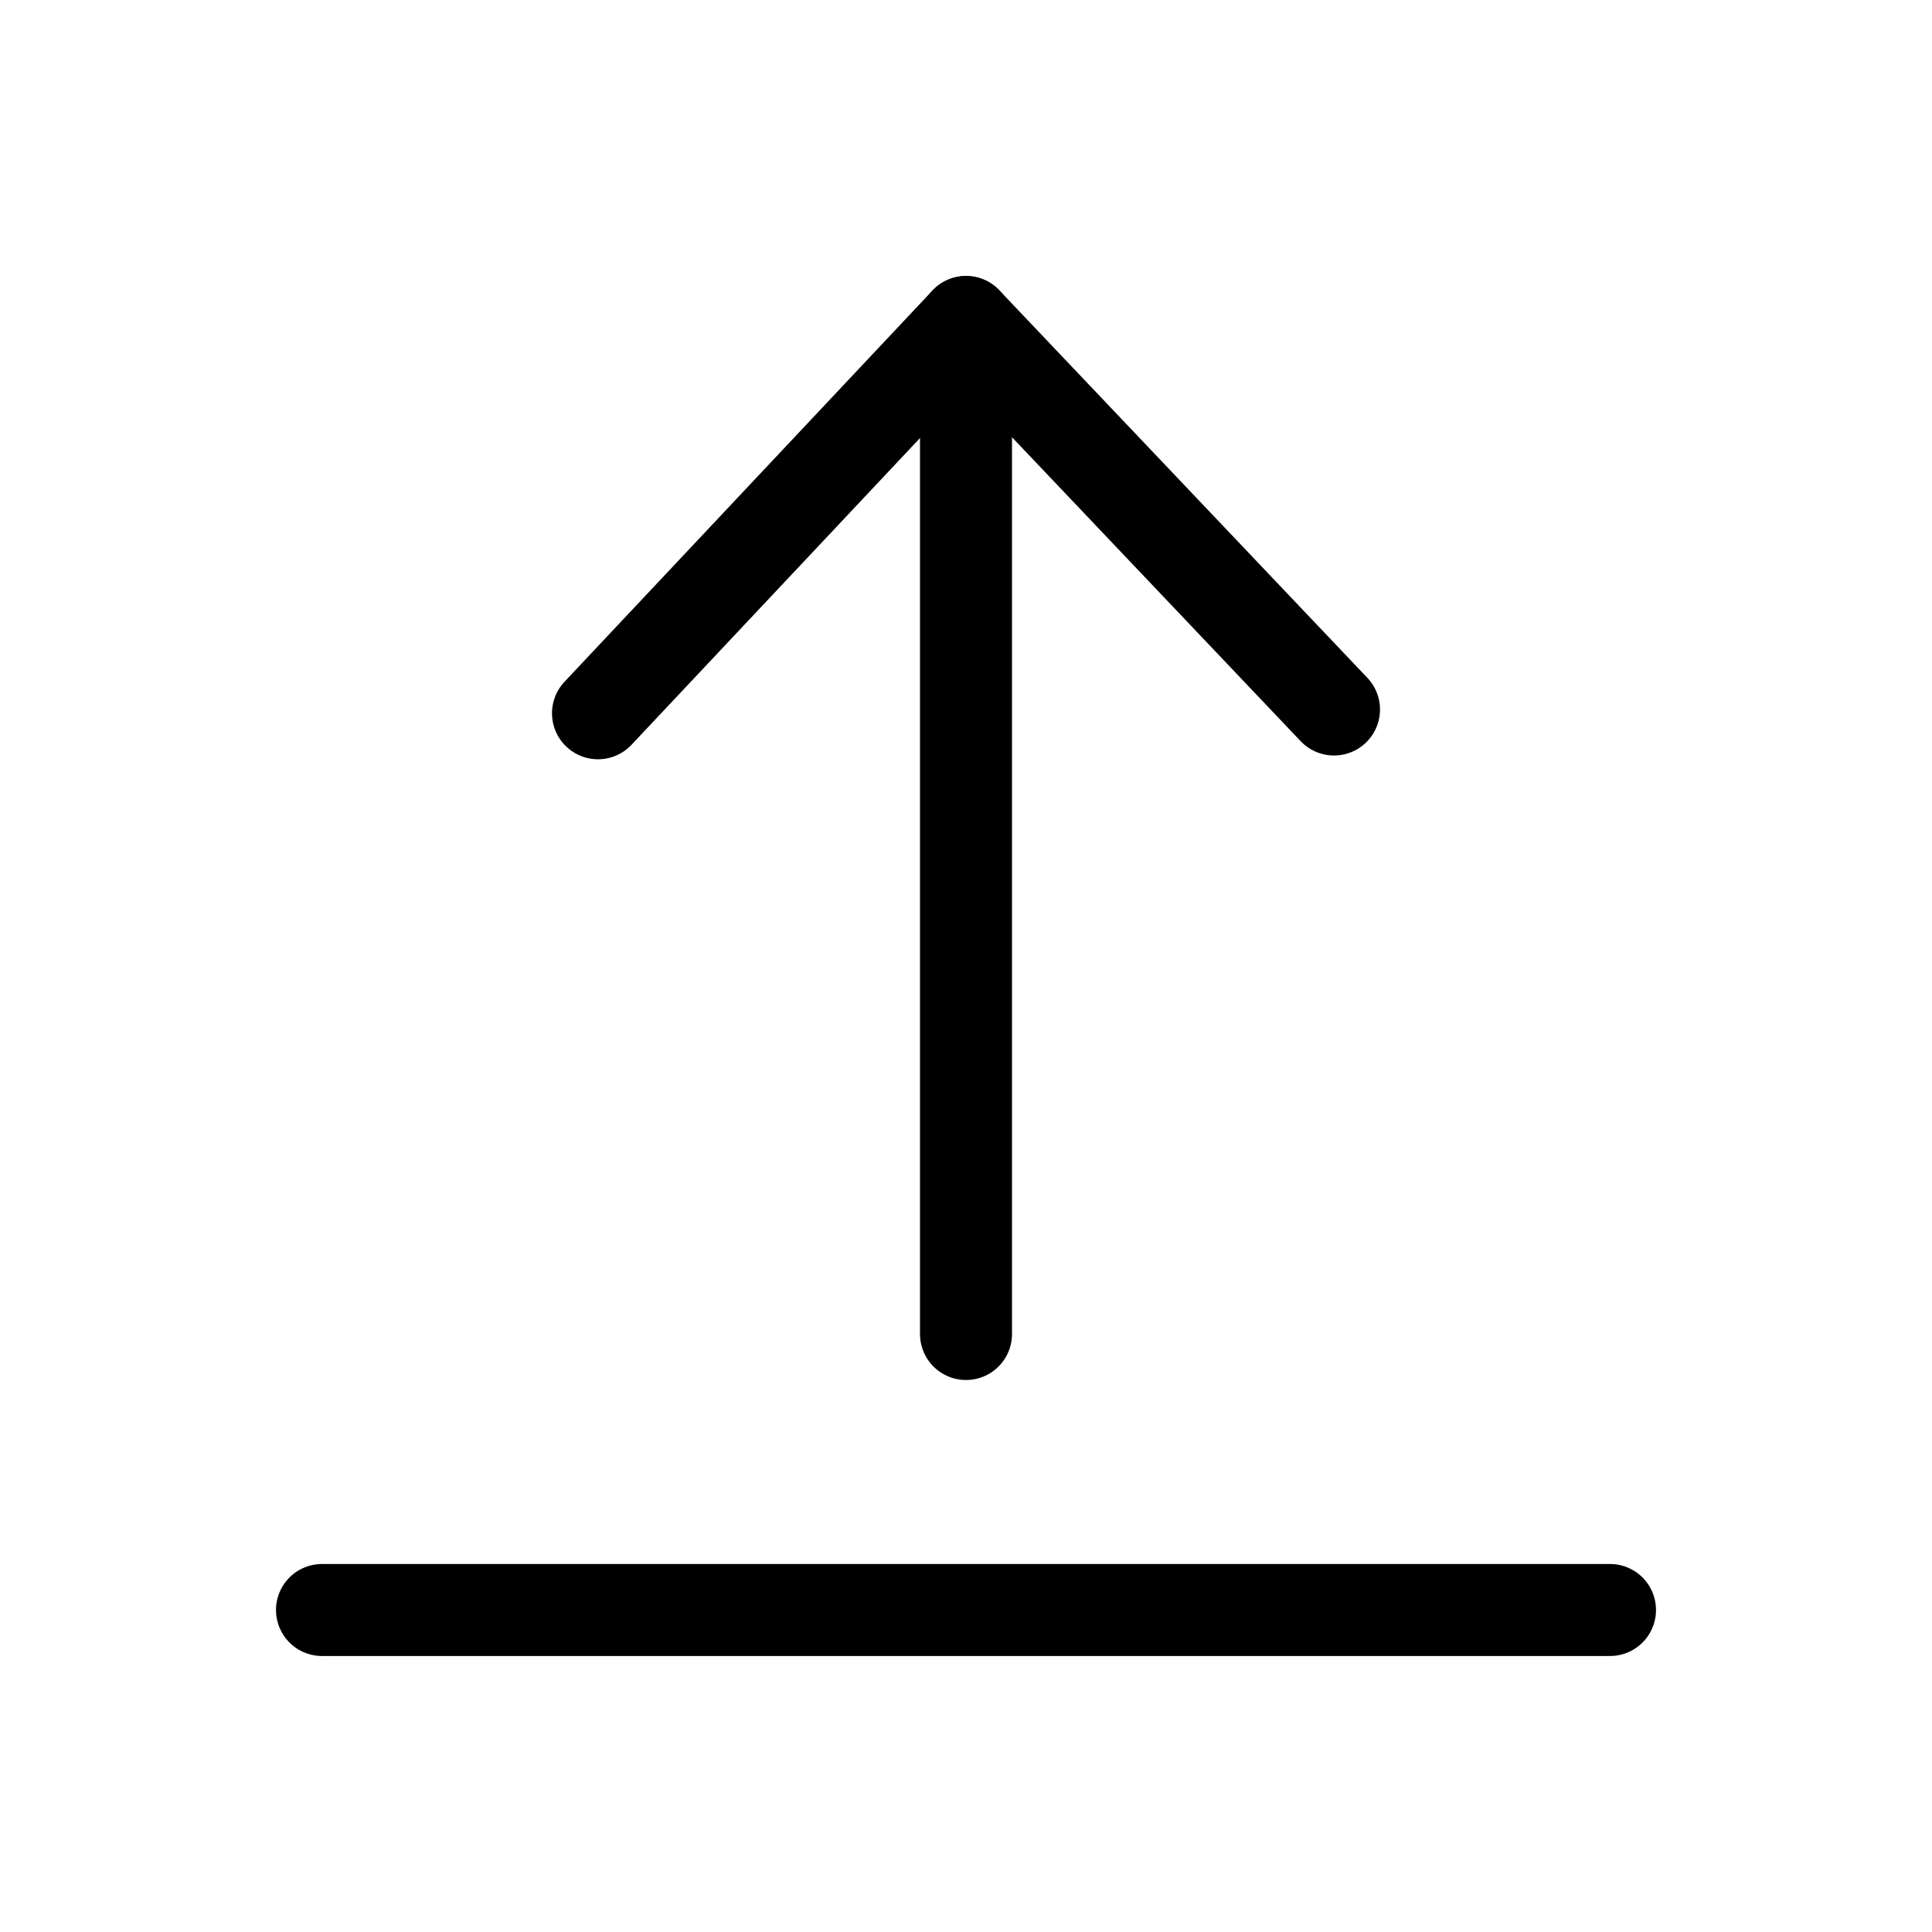
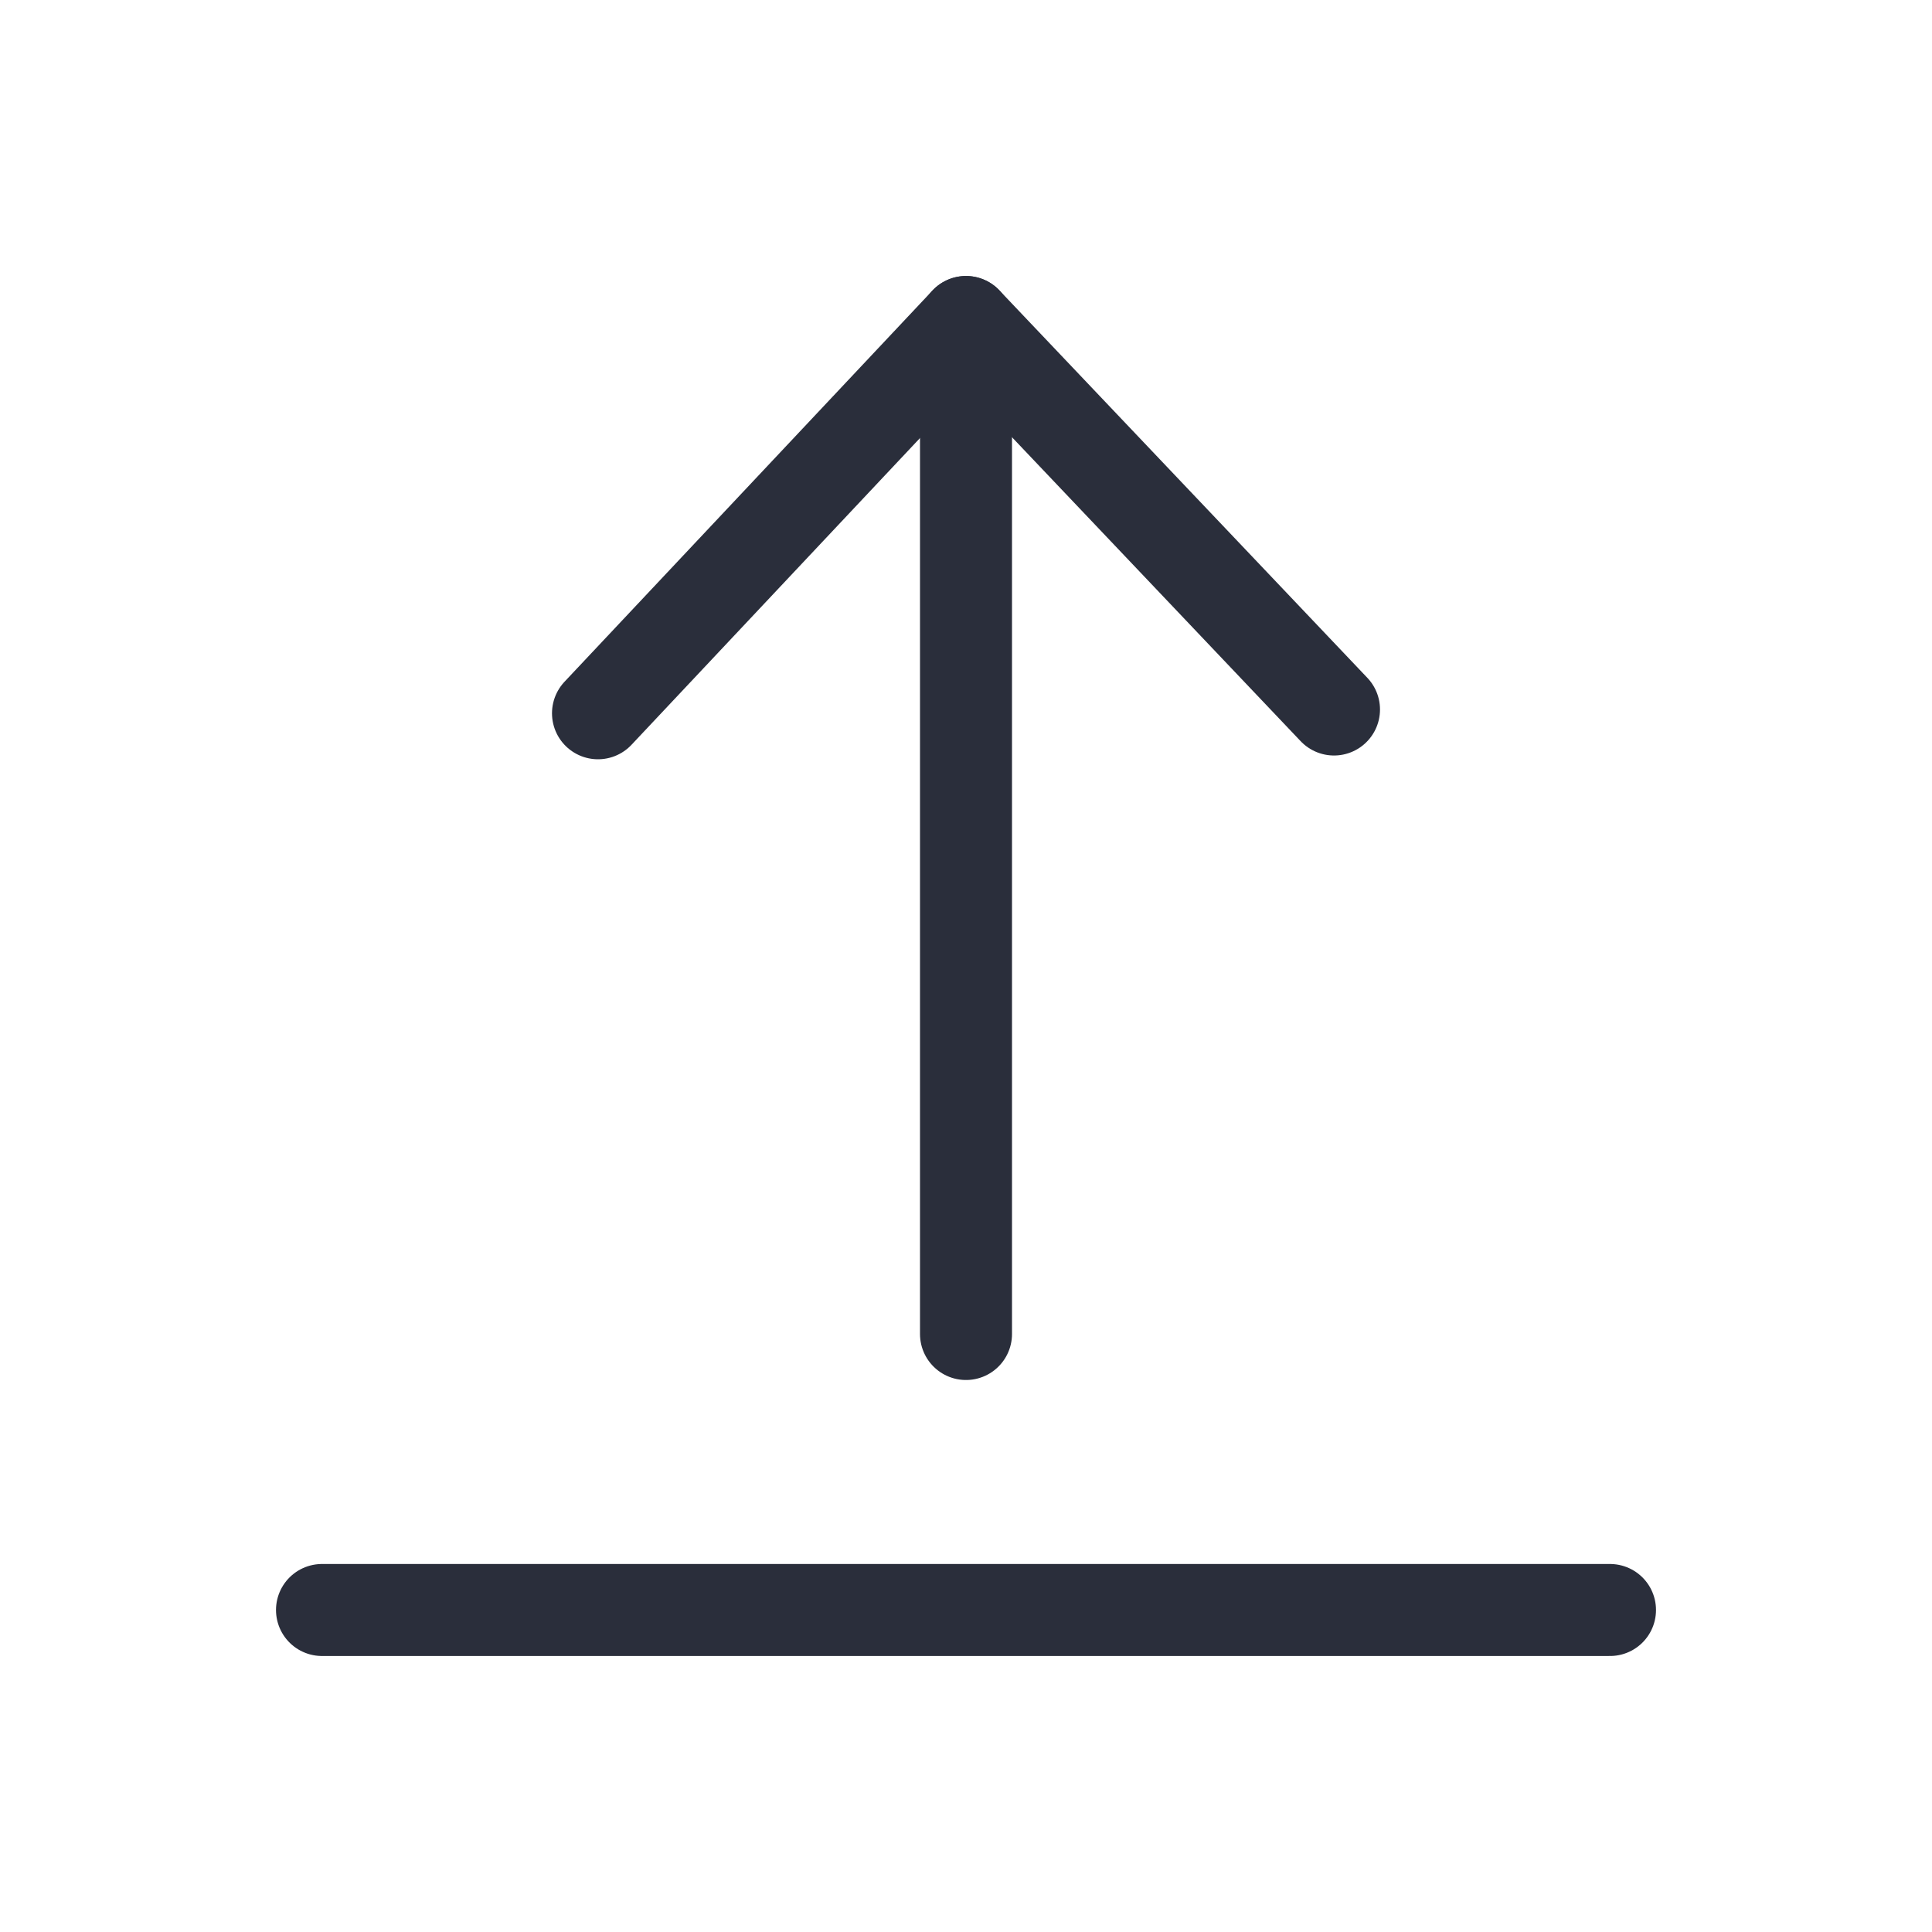
<svg xmlns="http://www.w3.org/2000/svg" height="21" viewBox="0 0 21 21" width="21">
-   <g fill="none" fill-rule="evenodd" stroke="currentColor" stroke-linecap="round" stroke-linejoin="round" transform="translate(3 3)">
+   <g fill="none" fill-rule="evenodd" stroke="#2a2e3b" stroke-linecap="round" stroke-linejoin="round" transform="translate(3 3)">
    <path d="m3.5 4.753 4-4.253 4 4.212" />
    <path d="m7.5.5v11" />
    <path d="m.5 14.5h14" />
  </g>
</svg>
